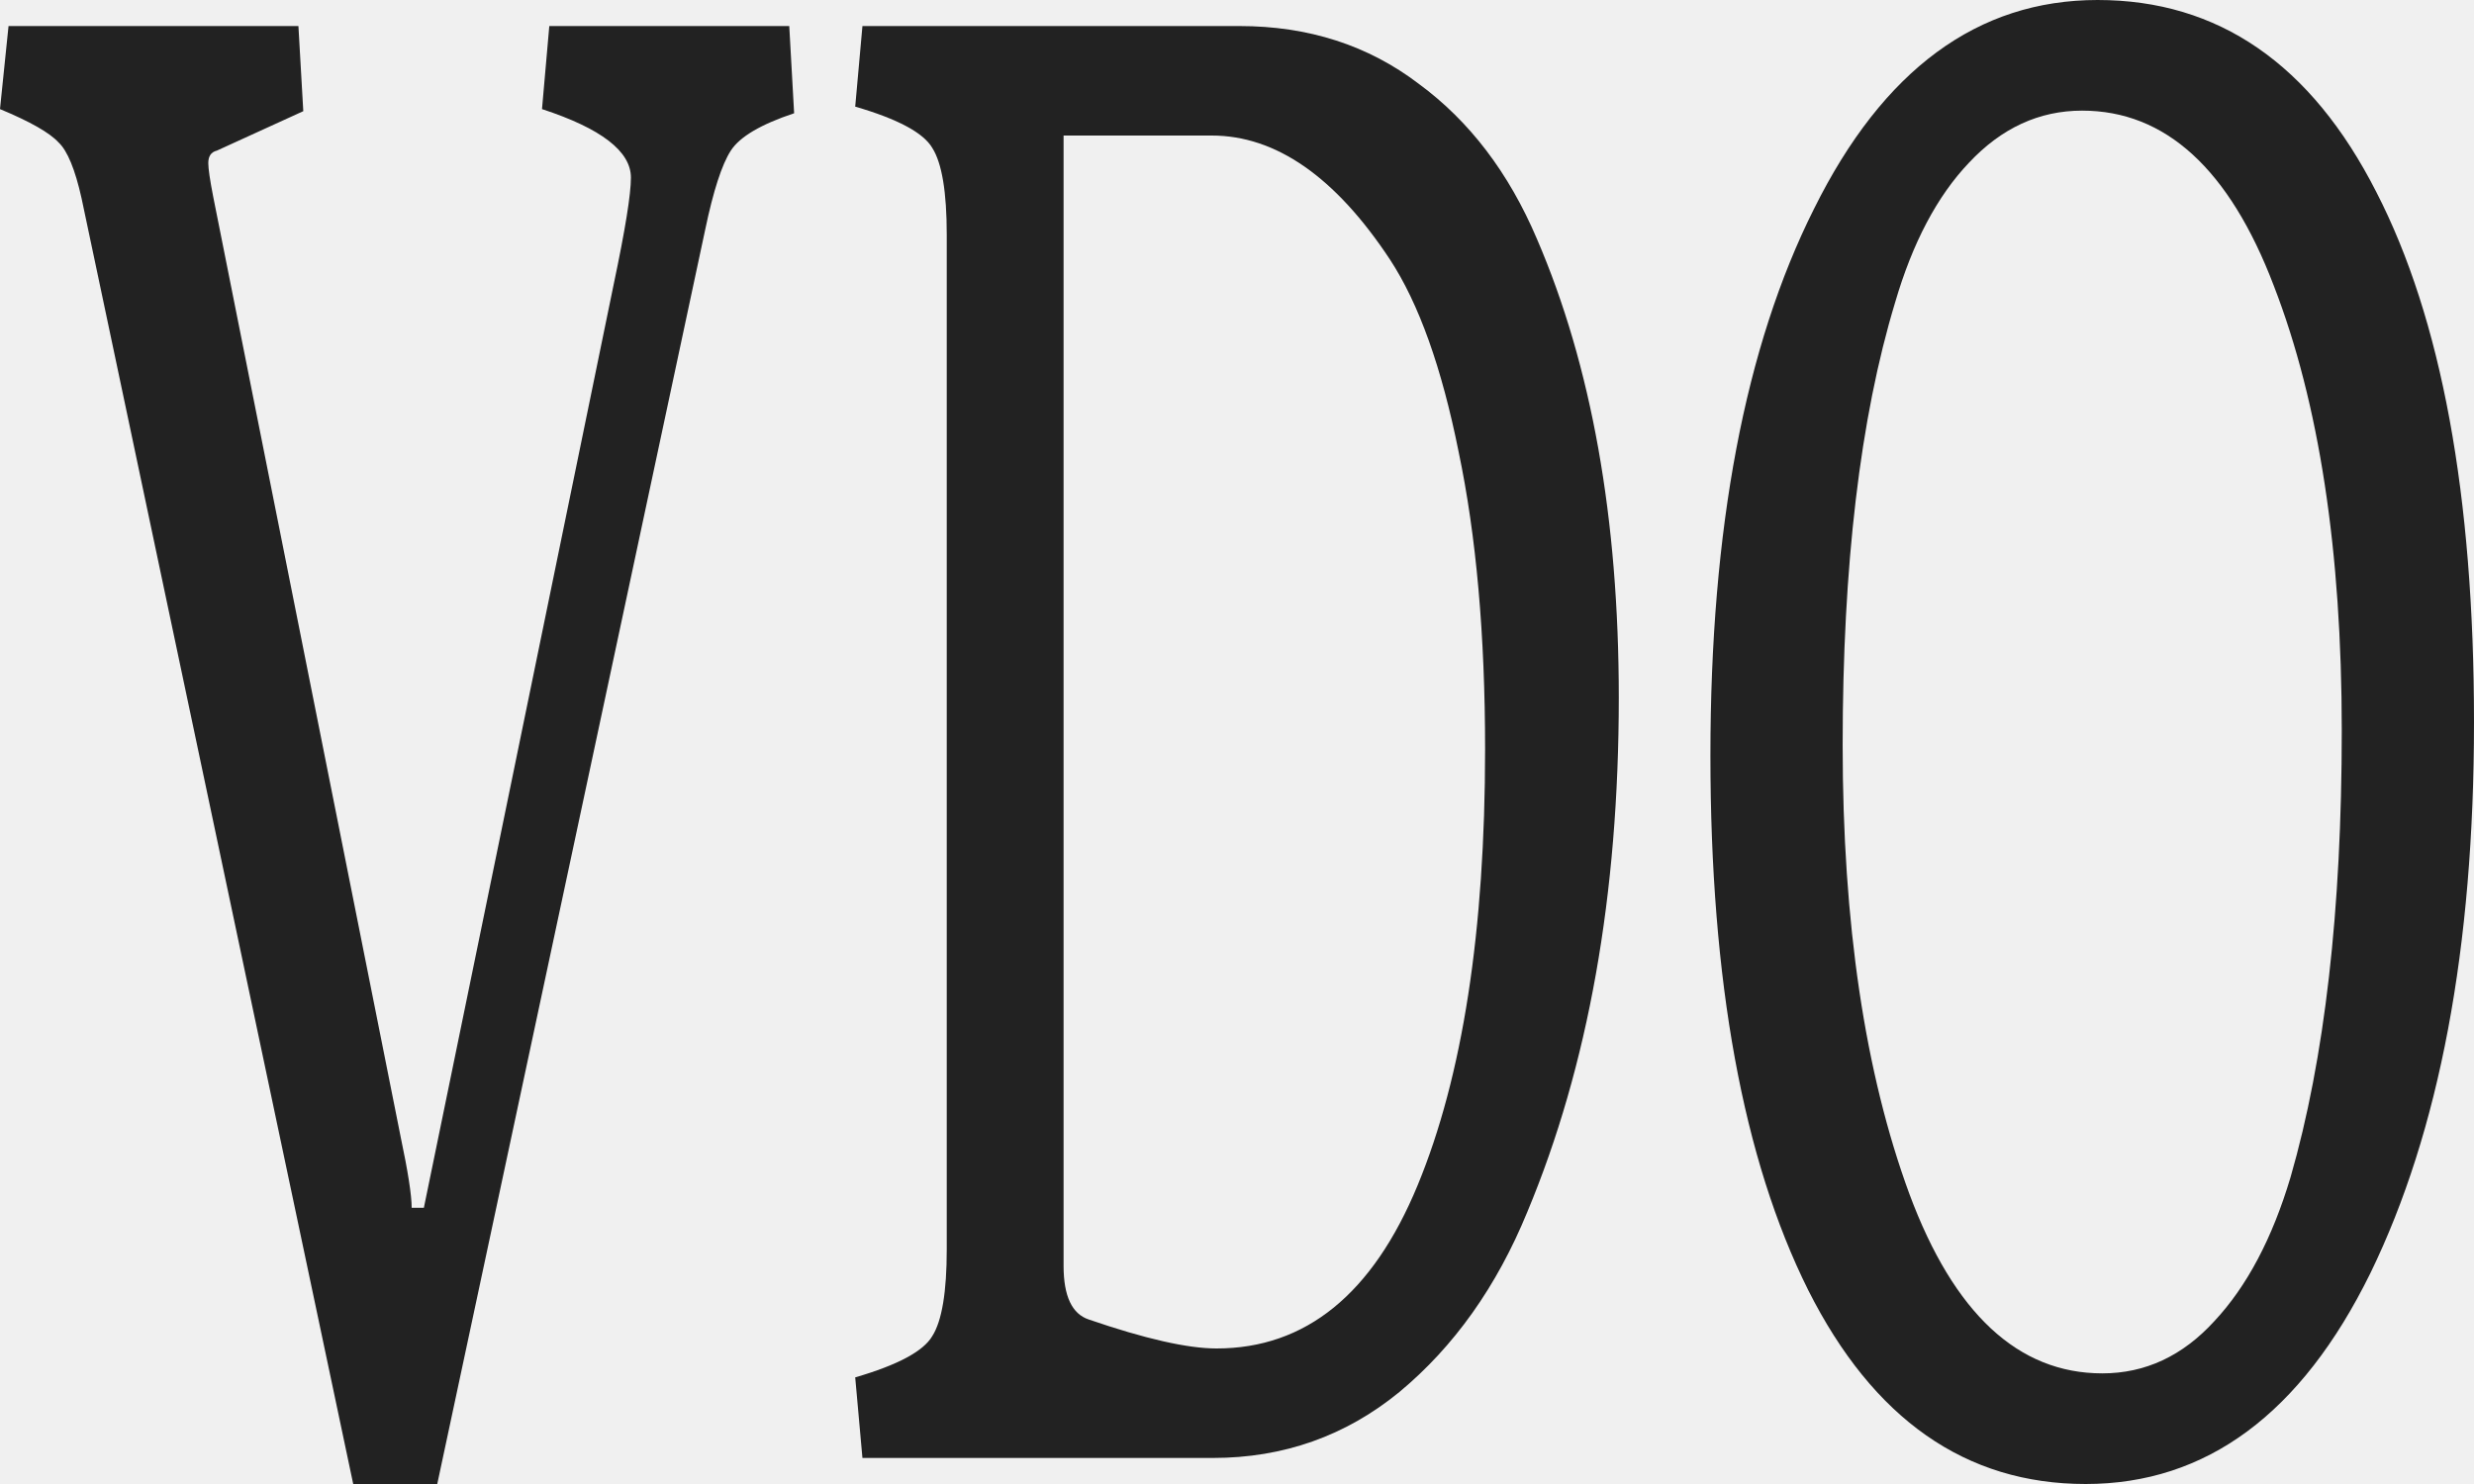
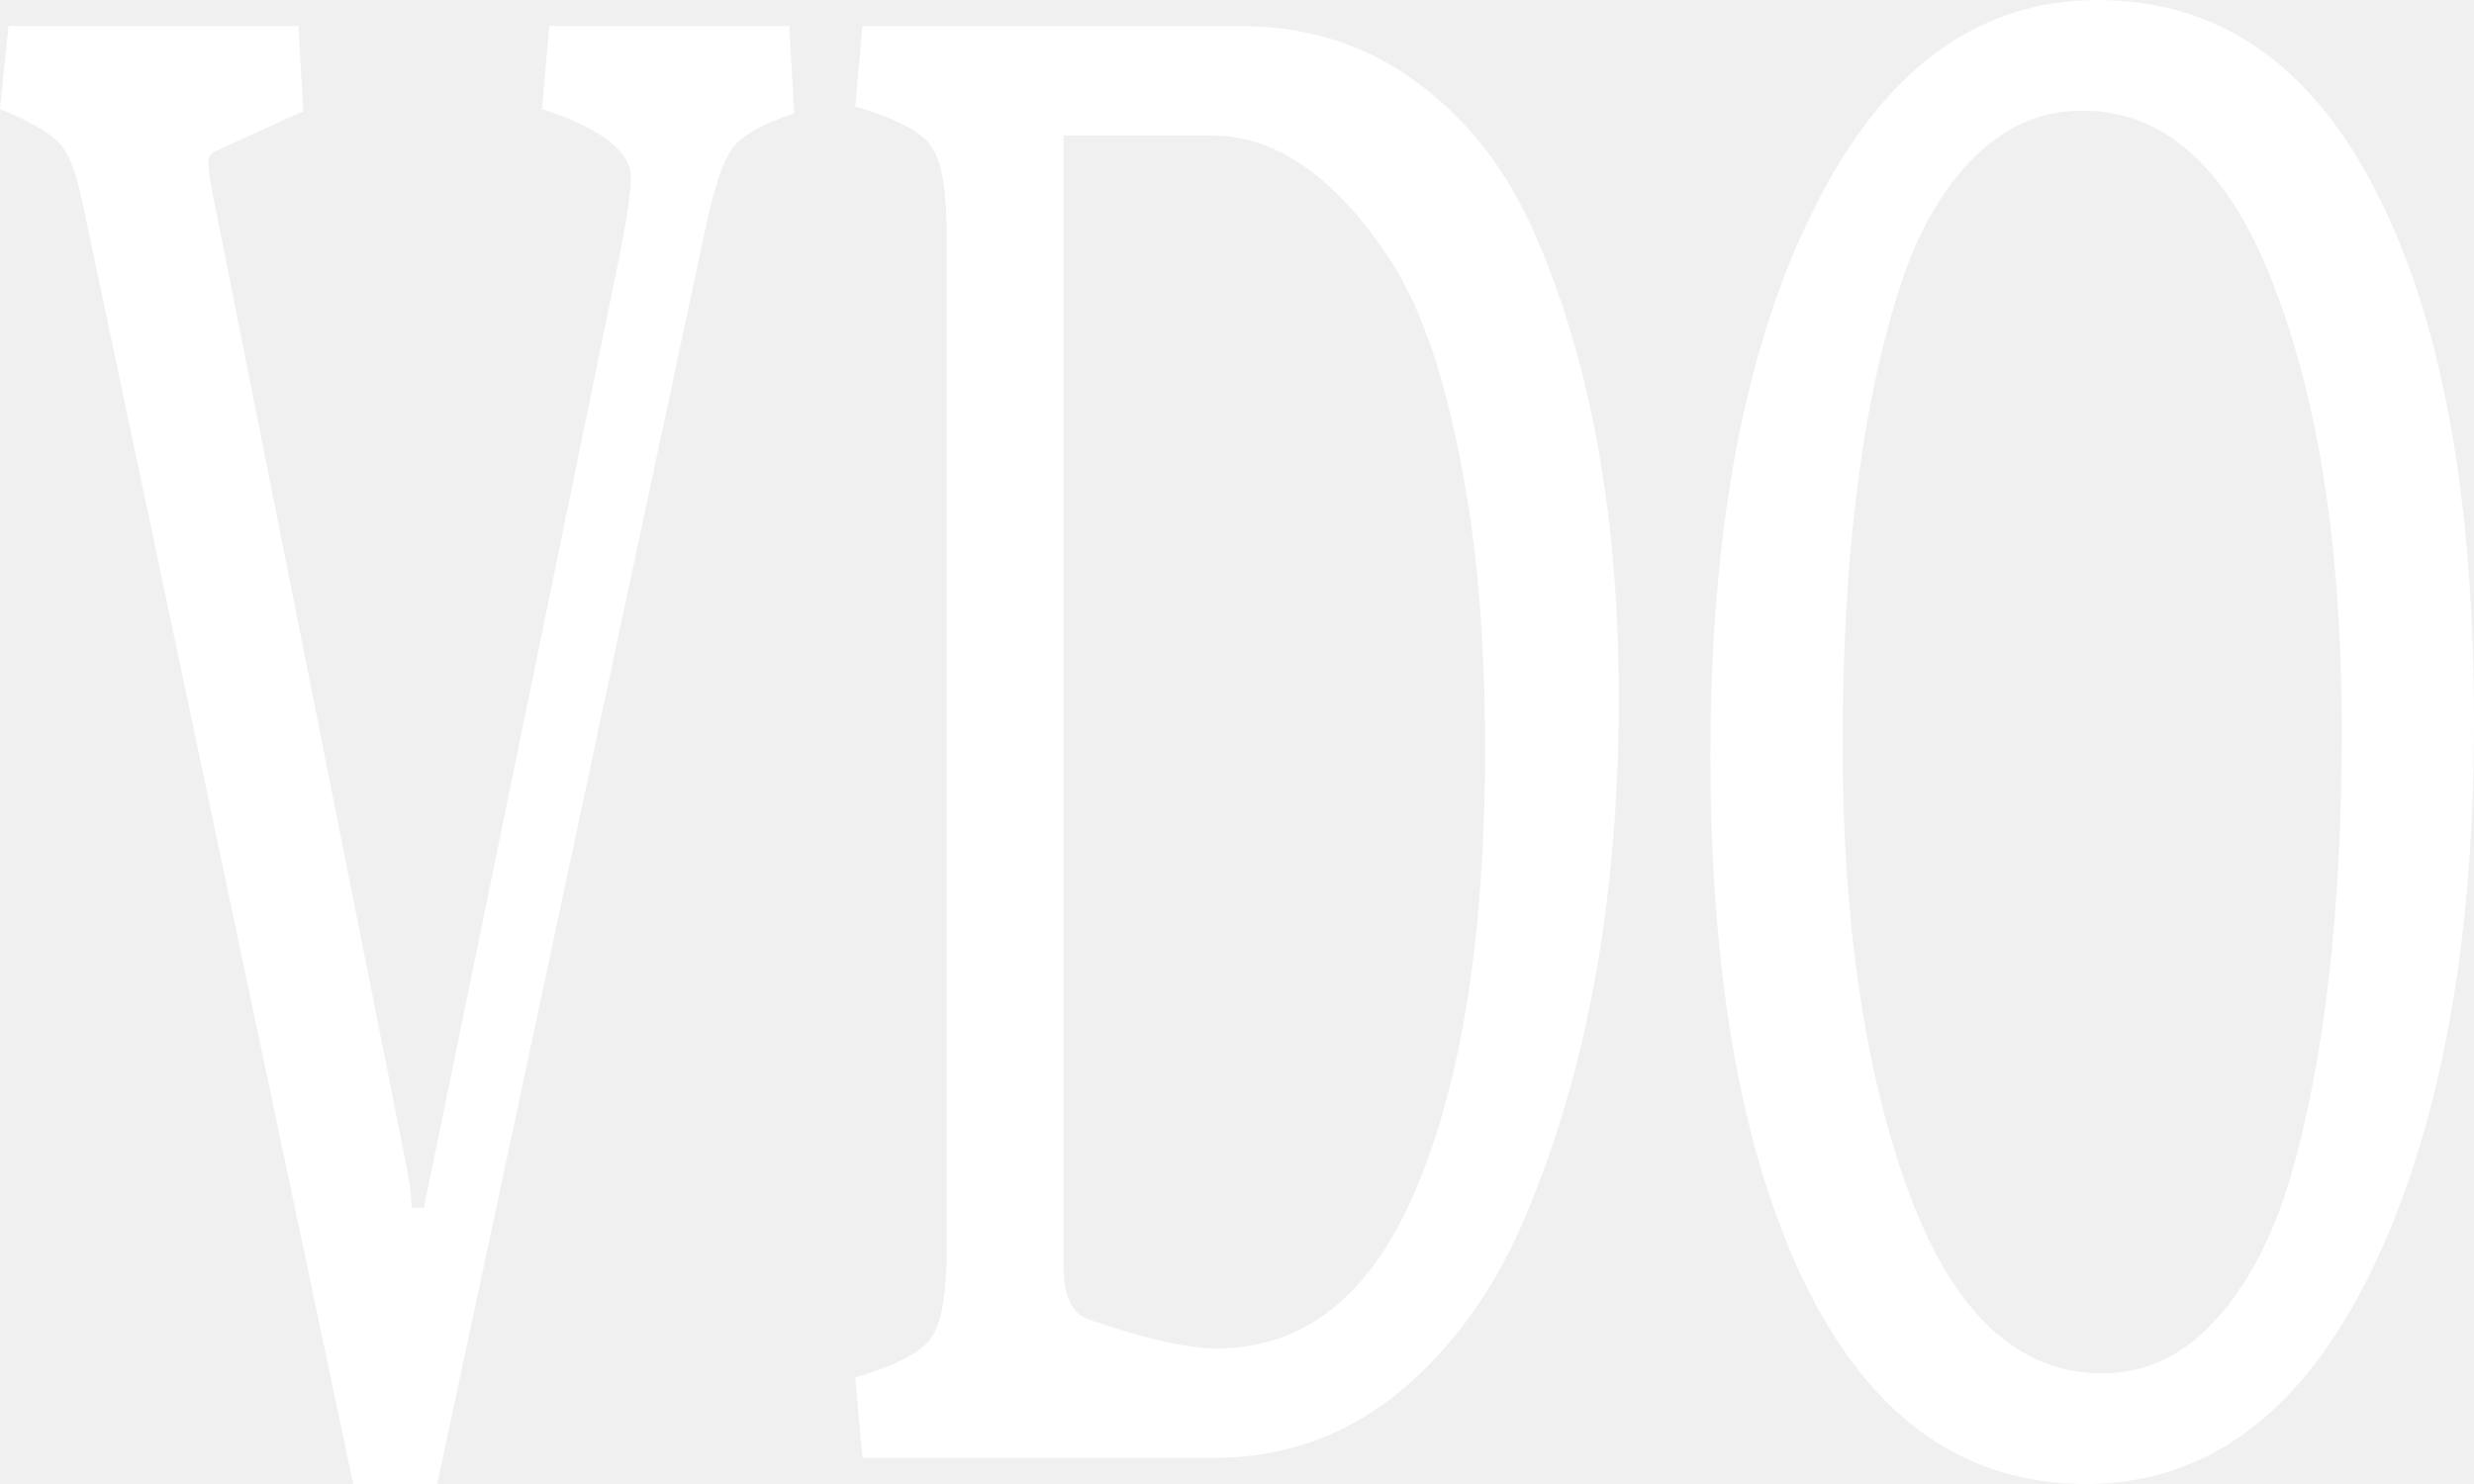
<svg xmlns="http://www.w3.org/2000/svg" width="100" height="60" viewBox="0 0 100 60" fill="none">
-   <path d="M84.303 60C79.456 60 75.716 57.384 73.084 52.152C70.452 46.864 69.136 39.662 69.136 30.549C69.136 21.378 70.532 14.008 73.325 8.439C76.118 2.813 79.938 0 84.785 0C89.664 0 93.419 2.588 96.052 7.764C98.684 12.883 100 20.028 100 29.198C100 38.312 98.604 45.738 95.811 51.477C93.018 57.159 89.182 60 84.303 60ZM84.977 55.527C86.711 55.527 88.219 54.824 89.503 53.418C90.819 52.011 91.847 50.07 92.585 47.595C93.965 42.813 94.655 36.793 94.655 29.536C94.655 22.279 93.74 16.287 91.911 11.561C90.113 6.835 87.529 4.473 84.159 4.473C82.425 4.473 80.9 5.176 79.584 6.582C78.3 7.932 77.305 9.817 76.599 12.236C75.187 16.906 74.481 22.869 74.481 30.127C74.481 37.328 75.379 43.376 77.177 48.27C78.975 53.108 81.575 55.527 84.977 55.527Z" fill="#222222" />
-   <path d="M34.86 58.947L34.568 55.689C36.288 55.188 37.327 54.631 37.684 54.018C38.073 53.406 38.268 52.236 38.268 50.51V9.49C38.268 7.764 38.073 6.594 37.684 5.982C37.327 5.369 36.288 4.812 34.568 4.311L34.86 1.053H50.097C52.888 1.053 55.306 1.832 57.351 3.392C59.396 4.896 60.986 6.984 62.122 9.657C64.329 14.781 65.432 20.963 65.432 28.204C65.432 36.168 64.199 43.102 61.732 49.006C60.499 52.013 58.779 54.436 56.572 56.274C54.398 58.056 51.882 58.947 49.026 58.947H34.86ZM42.99 51.178C42.99 52.403 43.331 53.127 44.012 53.35C46.284 54.13 48.004 54.52 49.172 54.52C52.775 54.52 55.485 52.32 57.302 47.92C59.12 43.52 60.028 37.644 60.028 30.292C60.028 25.67 59.671 21.66 58.957 18.262C58.276 14.865 57.351 12.275 56.183 10.493C53.976 7.151 51.574 5.48 48.978 5.48H42.99V51.178Z" fill="#222222" />
-   <path d="M14.277 60L3.298 8.022C3.036 6.847 2.724 6.091 2.363 5.755C2.002 5.363 1.214 4.915 0 4.411L0.345 1.053H12.062L12.259 4.495L8.763 6.091C8.533 6.147 8.419 6.315 8.419 6.595C8.419 6.819 8.484 7.266 8.615 7.938L16.197 45.977C16.492 47.376 16.64 48.328 16.64 48.832H17.133L24.812 11.465C25.272 9.282 25.502 7.854 25.502 7.182C25.502 6.119 24.304 5.195 21.908 4.411L22.203 1.053H31.902L32.099 4.579C30.753 5.027 29.9 5.531 29.539 6.091C29.178 6.651 28.833 7.714 28.505 9.282L17.674 60H14.277Z" fill="#222222" />
+   <path d="M84.303 60C79.456 60 75.716 57.384 73.084 52.152C70.452 46.864 69.136 39.662 69.136 30.549C69.136 21.378 70.532 14.008 73.325 8.439C76.118 2.813 79.938 0 84.785 0C89.664 0 93.419 2.588 96.052 7.764C98.684 12.883 100 20.028 100 29.198C100 38.312 98.604 45.738 95.811 51.477C93.018 57.159 89.182 60 84.303 60ZM84.977 55.527C86.711 55.527 88.219 54.824 89.503 53.418C90.819 52.011 91.847 50.07 92.585 47.595C93.965 42.813 94.655 36.793 94.655 29.536C94.655 22.279 93.74 16.287 91.911 11.561C90.113 6.835 87.529 4.473 84.159 4.473C82.425 4.473 80.9 5.176 79.584 6.582C78.3 7.932 77.305 9.817 76.599 12.236C75.187 16.906 74.481 22.869 74.481 30.127C74.481 37.328 75.379 43.376 77.177 48.27C78.975 53.108 81.575 55.527 84.977 55.527Z" fill="white" />
+   <path d="M34.86 58.947L34.568 55.689C36.288 55.188 37.327 54.631 37.684 54.018C38.073 53.406 38.268 52.236 38.268 50.51V9.49C38.268 7.764 38.073 6.594 37.684 5.982C37.327 5.369 36.288 4.812 34.568 4.311L34.86 1.053H50.097C52.888 1.053 55.306 1.832 57.351 3.392C59.396 4.896 60.986 6.984 62.122 9.657C64.329 14.781 65.432 20.963 65.432 28.204C65.432 36.168 64.199 43.102 61.732 49.006C60.499 52.013 58.779 54.436 56.572 56.274C54.398 58.056 51.882 58.947 49.026 58.947H34.86ZM42.99 51.178C42.99 52.403 43.331 53.127 44.012 53.35C46.284 54.13 48.004 54.52 49.172 54.52C52.775 54.52 55.485 52.32 57.302 47.92C59.12 43.52 60.028 37.644 60.028 30.292C60.028 25.67 59.671 21.66 58.957 18.262C58.276 14.865 57.351 12.275 56.183 10.493C53.976 7.151 51.574 5.48 48.978 5.48H42.99V51.178Z" fill="white" />
+   <path d="M14.277 60L3.298 8.022C3.036 6.847 2.724 6.091 2.363 5.755C2.002 5.363 1.214 4.915 0 4.411L0.345 1.053H12.062L12.259 4.495L8.763 6.091C8.533 6.147 8.419 6.315 8.419 6.595C8.419 6.819 8.484 7.266 8.615 7.938L16.197 45.977C16.492 47.376 16.64 48.328 16.64 48.832H17.133L24.812 11.465C25.272 9.282 25.502 7.854 25.502 7.182C25.502 6.119 24.304 5.195 21.908 4.411L22.203 1.053H31.902L32.099 4.579C30.753 5.027 29.9 5.531 29.539 6.091C29.178 6.651 28.833 7.714 28.505 9.282L17.674 60H14.277Z" fill="white" />
</svg>
